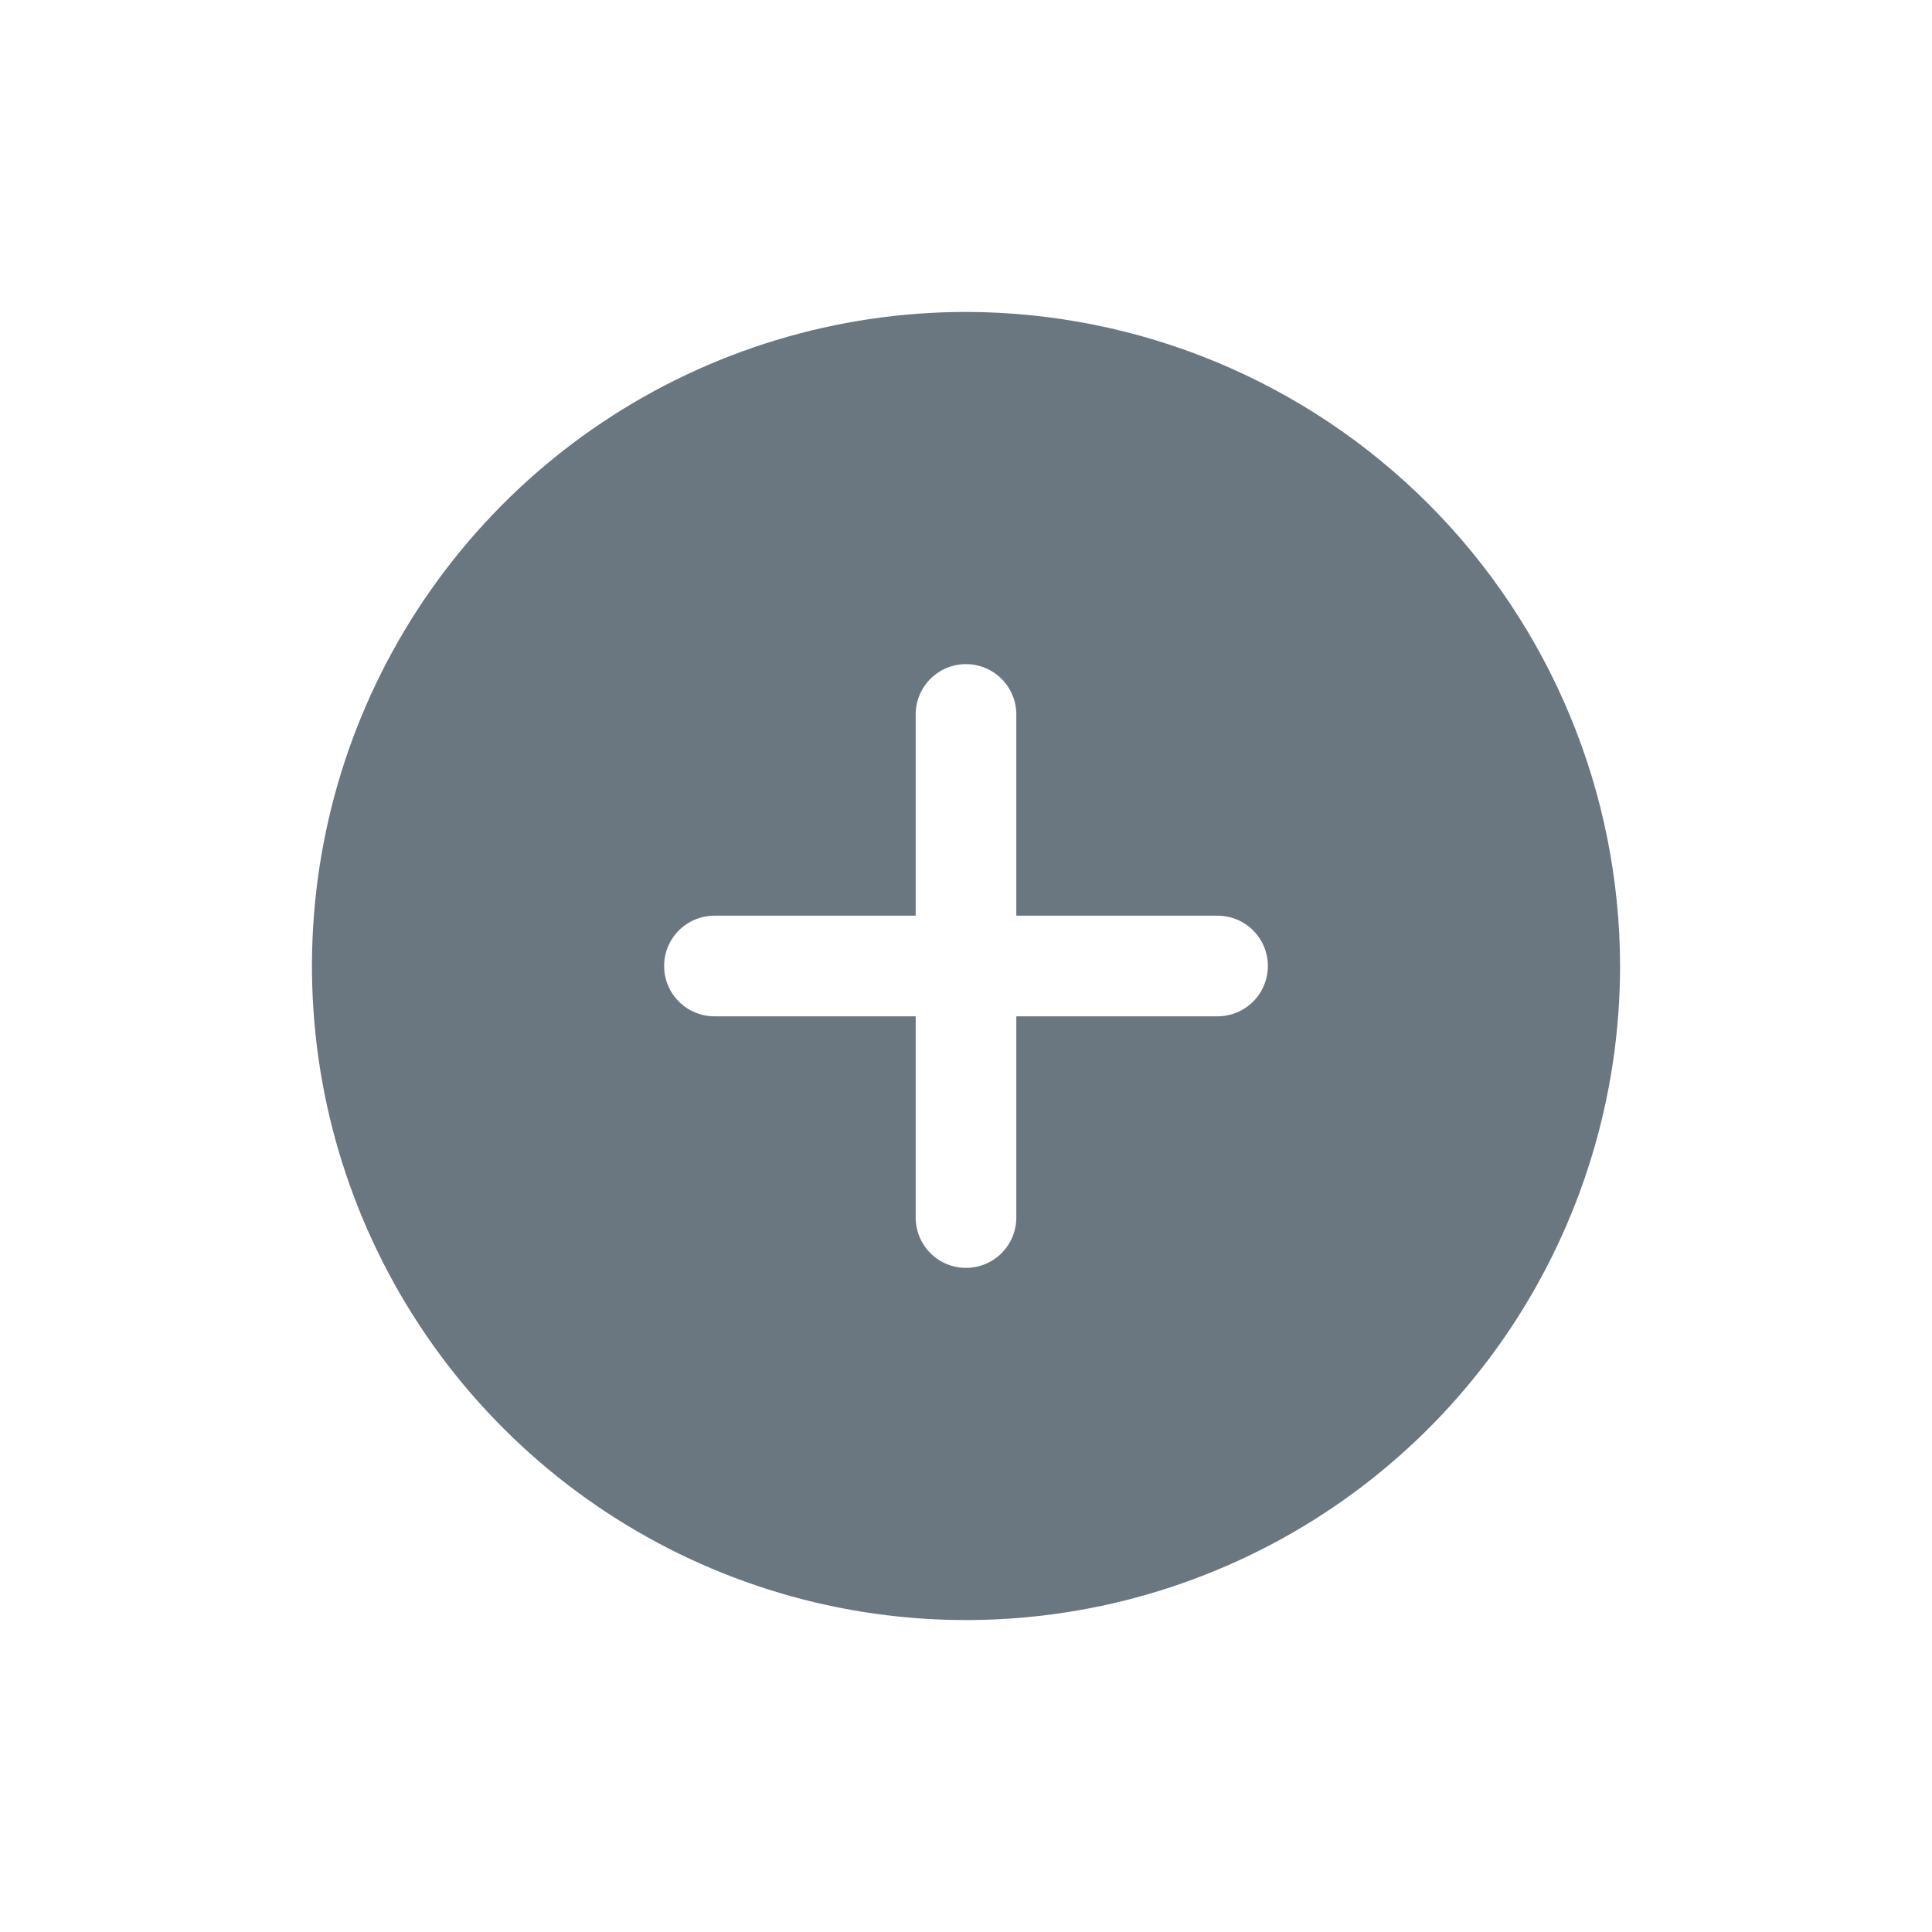
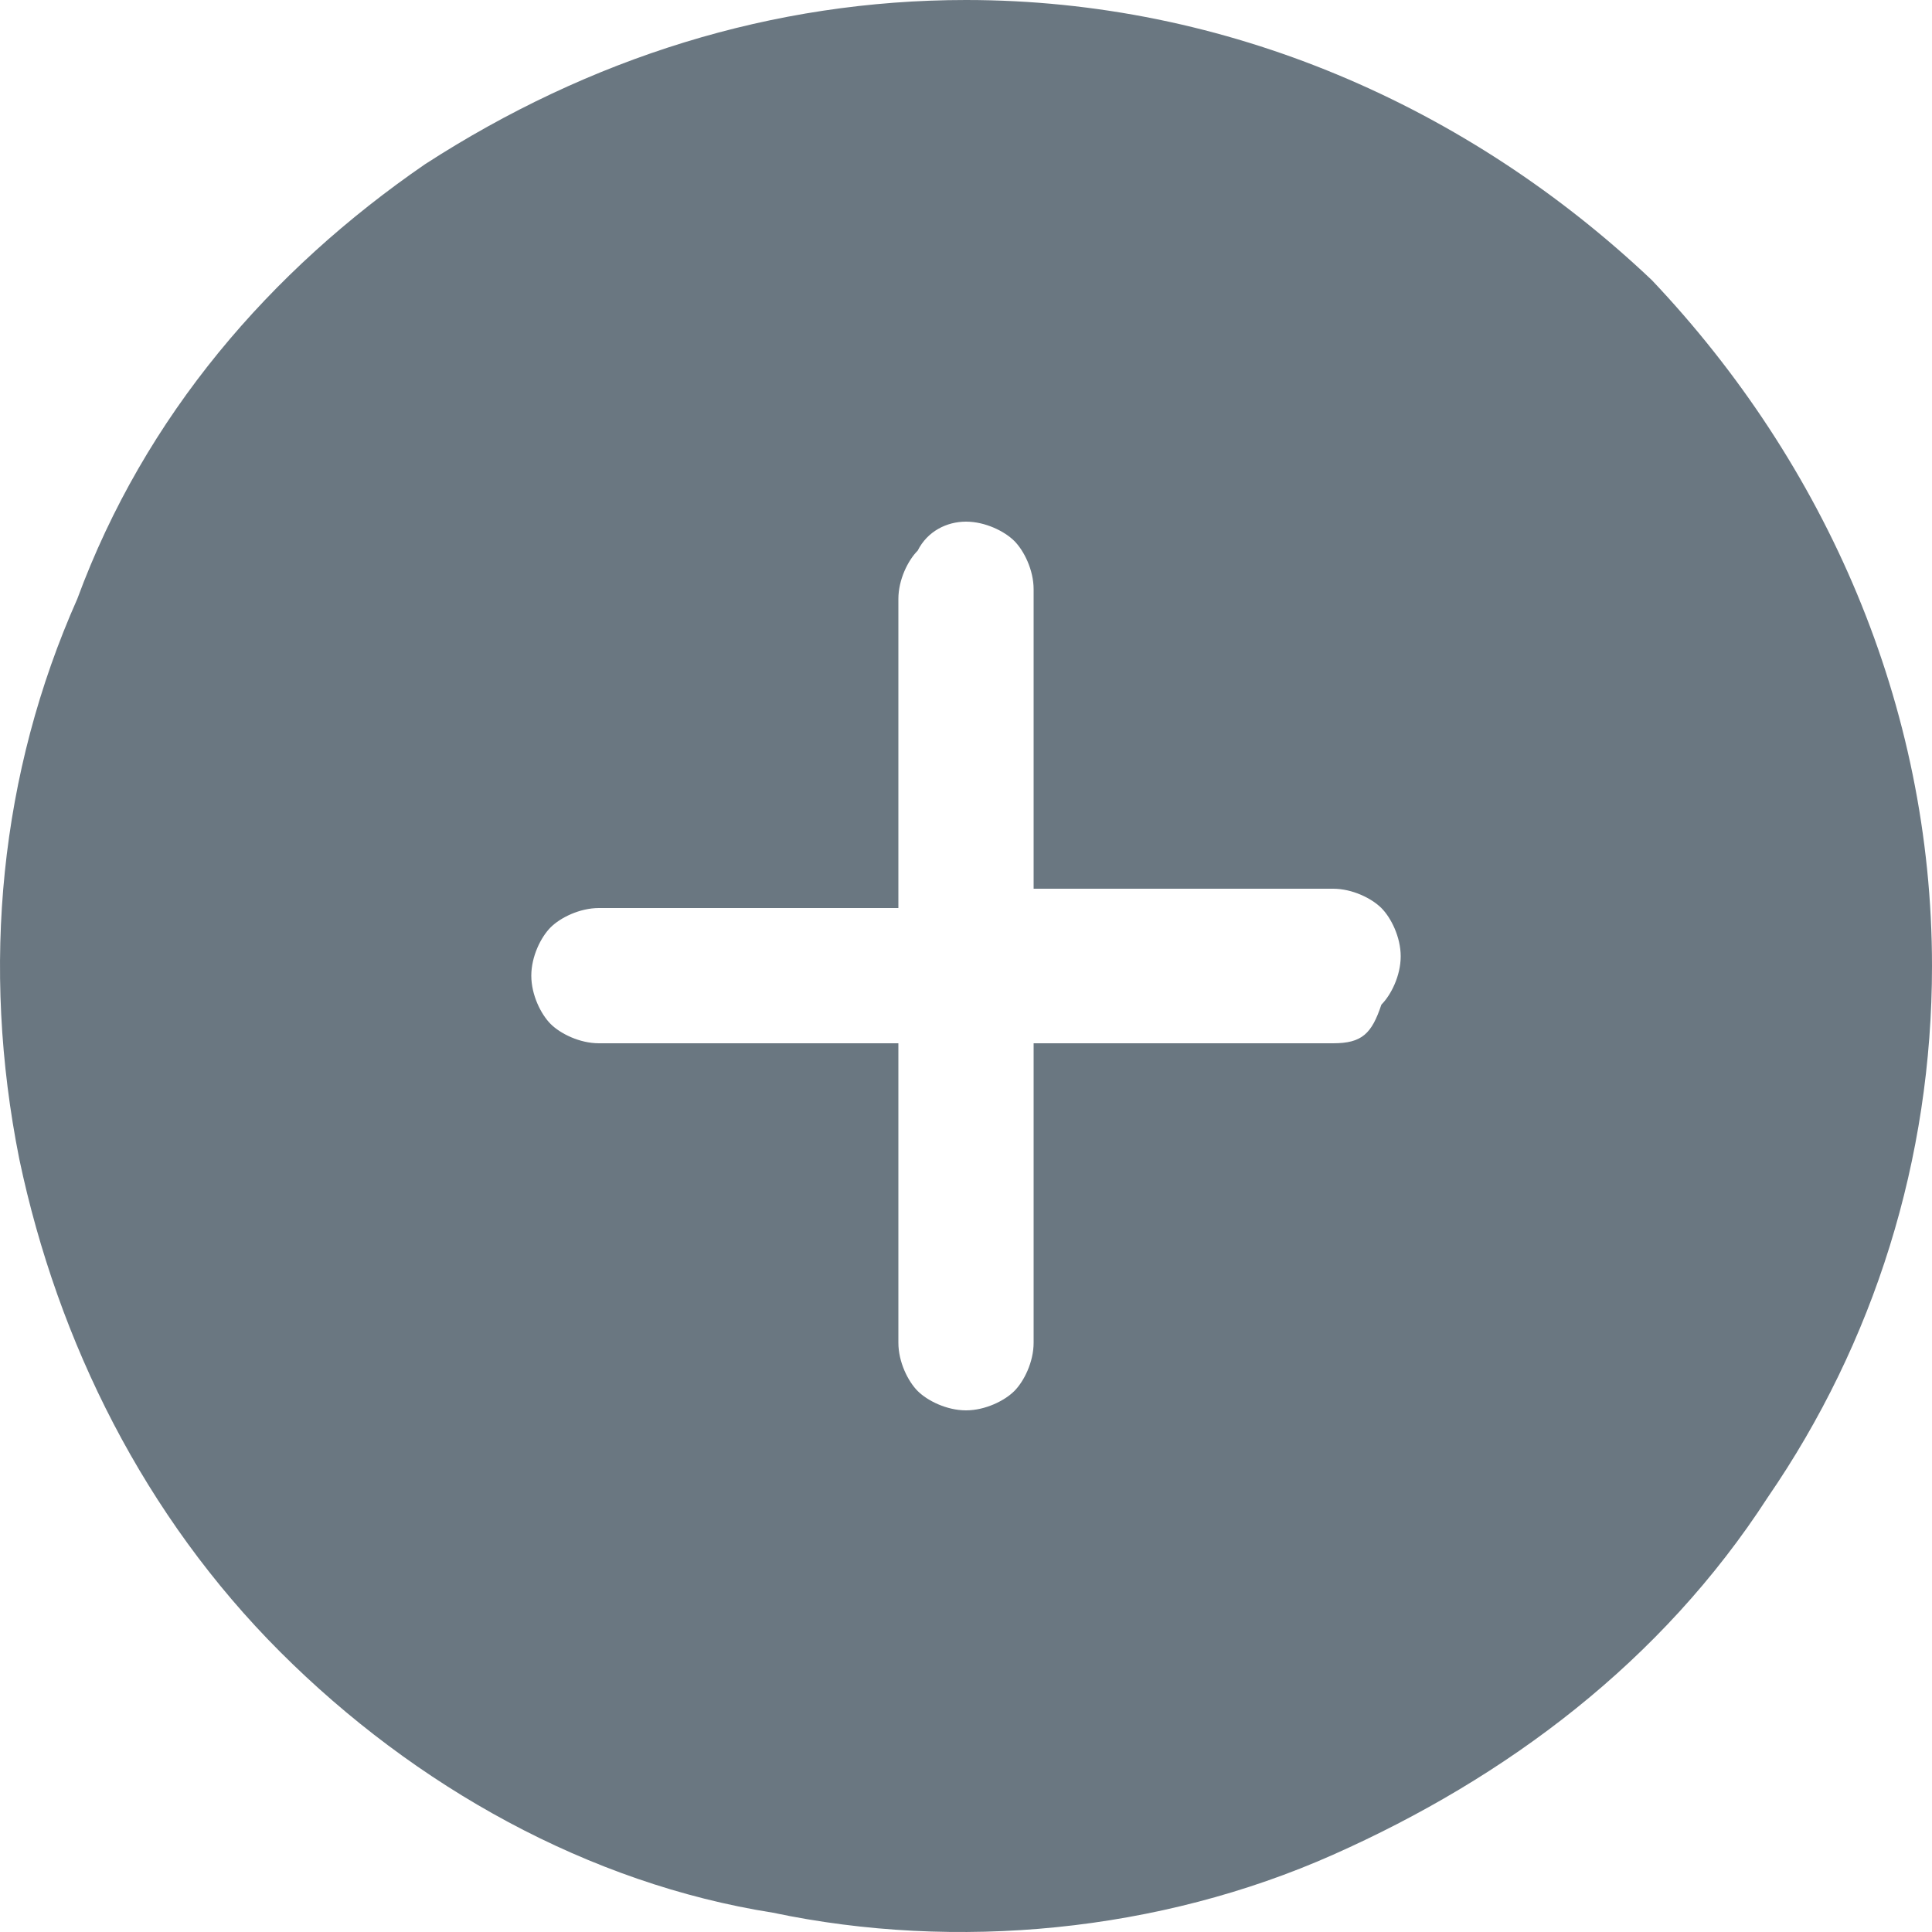
- <svg xmlns="http://www.w3.org/2000/svg" width="24" height="24" viewBox="0 0 24 24" fill="none">
-   <path d="M12 3.875C10.393 3.875 8.822 4.352 7.486 5.244C6.15 6.137 5.108 7.406 4.493 8.891C3.879 10.375 3.718 12.009 4.031 13.585C4.345 15.161 5.118 16.609 6.255 17.745C7.391 18.881 8.839 19.655 10.415 19.969C11.991 20.282 13.625 20.122 15.109 19.506C16.594 18.892 17.863 17.85 18.756 16.514C19.648 15.178 20.125 13.607 20.125 12C20.122 9.846 19.265 7.781 17.742 6.258C16.219 4.735 14.154 3.878 12 3.875ZM15.125 12.625H12.625V15.125C12.625 15.291 12.559 15.45 12.442 15.567C12.325 15.684 12.166 15.75 12 15.75C11.834 15.75 11.675 15.684 11.558 15.567C11.441 15.45 11.375 15.291 11.375 15.125V12.625H8.875C8.709 12.625 8.55 12.559 8.433 12.442C8.316 12.325 8.25 12.166 8.25 12C8.25 11.834 8.316 11.675 8.433 11.558C8.55 11.441 8.709 11.375 8.875 11.375H11.375V8.875C11.375 8.709 11.441 8.55 11.558 8.433C11.675 8.316 11.834 8.25 12 8.25C12.166 8.25 12.325 8.316 12.442 8.433C12.559 8.55 12.625 8.709 12.625 8.875V11.375H15.125C15.291 11.375 15.45 11.441 15.567 11.558C15.684 11.675 15.75 11.834 15.75 12C15.75 12.166 15.684 12.325 15.567 12.442C15.45 12.559 15.291 12.625 15.125 12.625Z" fill="#6A7781" />
+ <svg xmlns="http://www.w3.org/2000/svg" version="1.1" id="Capa_1" x="0px" y="0px" viewBox="0 0 20 20" style="enable-background:new 0 0 20 20;" xml:space="preserve">
+   <style type="text/css">
+ 	.st0{fill:#6A7781;}
+ </style>
+   <path class="st0" d="M10,0C8,0,6.1,0.6,4.4,1.7C2.8,2.8,1.5,4.3,0.8,6.2C0,8-0.2,10,0.2,12c0.4,1.9,1.3,3.7,2.7,5.1  c1.4,1.4,3.2,2.4,5.1,2.7c1.9,0.4,4,0.2,5.8-0.6c1.8-0.8,3.4-2,4.5-3.7C19.4,13.9,20,12,20,10c0-2.7-1.1-5.2-2.9-7.1  C15.2,1.1,12.7,0,10,0z M13.8,10.8h-3.1v3.1c0,0.2-0.1,0.4-0.2,0.5c-0.1,0.1-0.3,0.2-0.5,0.2s-0.4-0.1-0.5-0.2  c-0.1-0.1-0.2-0.3-0.2-0.5v-3.1H6.2c-0.2,0-0.4-0.1-0.5-0.2c-0.1-0.1-0.2-0.3-0.2-0.5s0.1-0.4,0.2-0.5c0.1-0.1,0.3-0.2,0.5-0.2h3.1  V6.2c0-0.2,0.1-0.4,0.2-0.5C9.6,5.5,9.8,5.4,10,5.4s0.4,0.1,0.5,0.2c0.1,0.1,0.2,0.3,0.2,0.5v3.1h3.1c0.2,0,0.4,0.1,0.5,0.2  c0.1,0.1,0.2,0.3,0.2,0.5s-0.1,0.4-0.2,0.5C14.2,10.7,14.1,10.8,13.8,10.8z" />
</svg>
